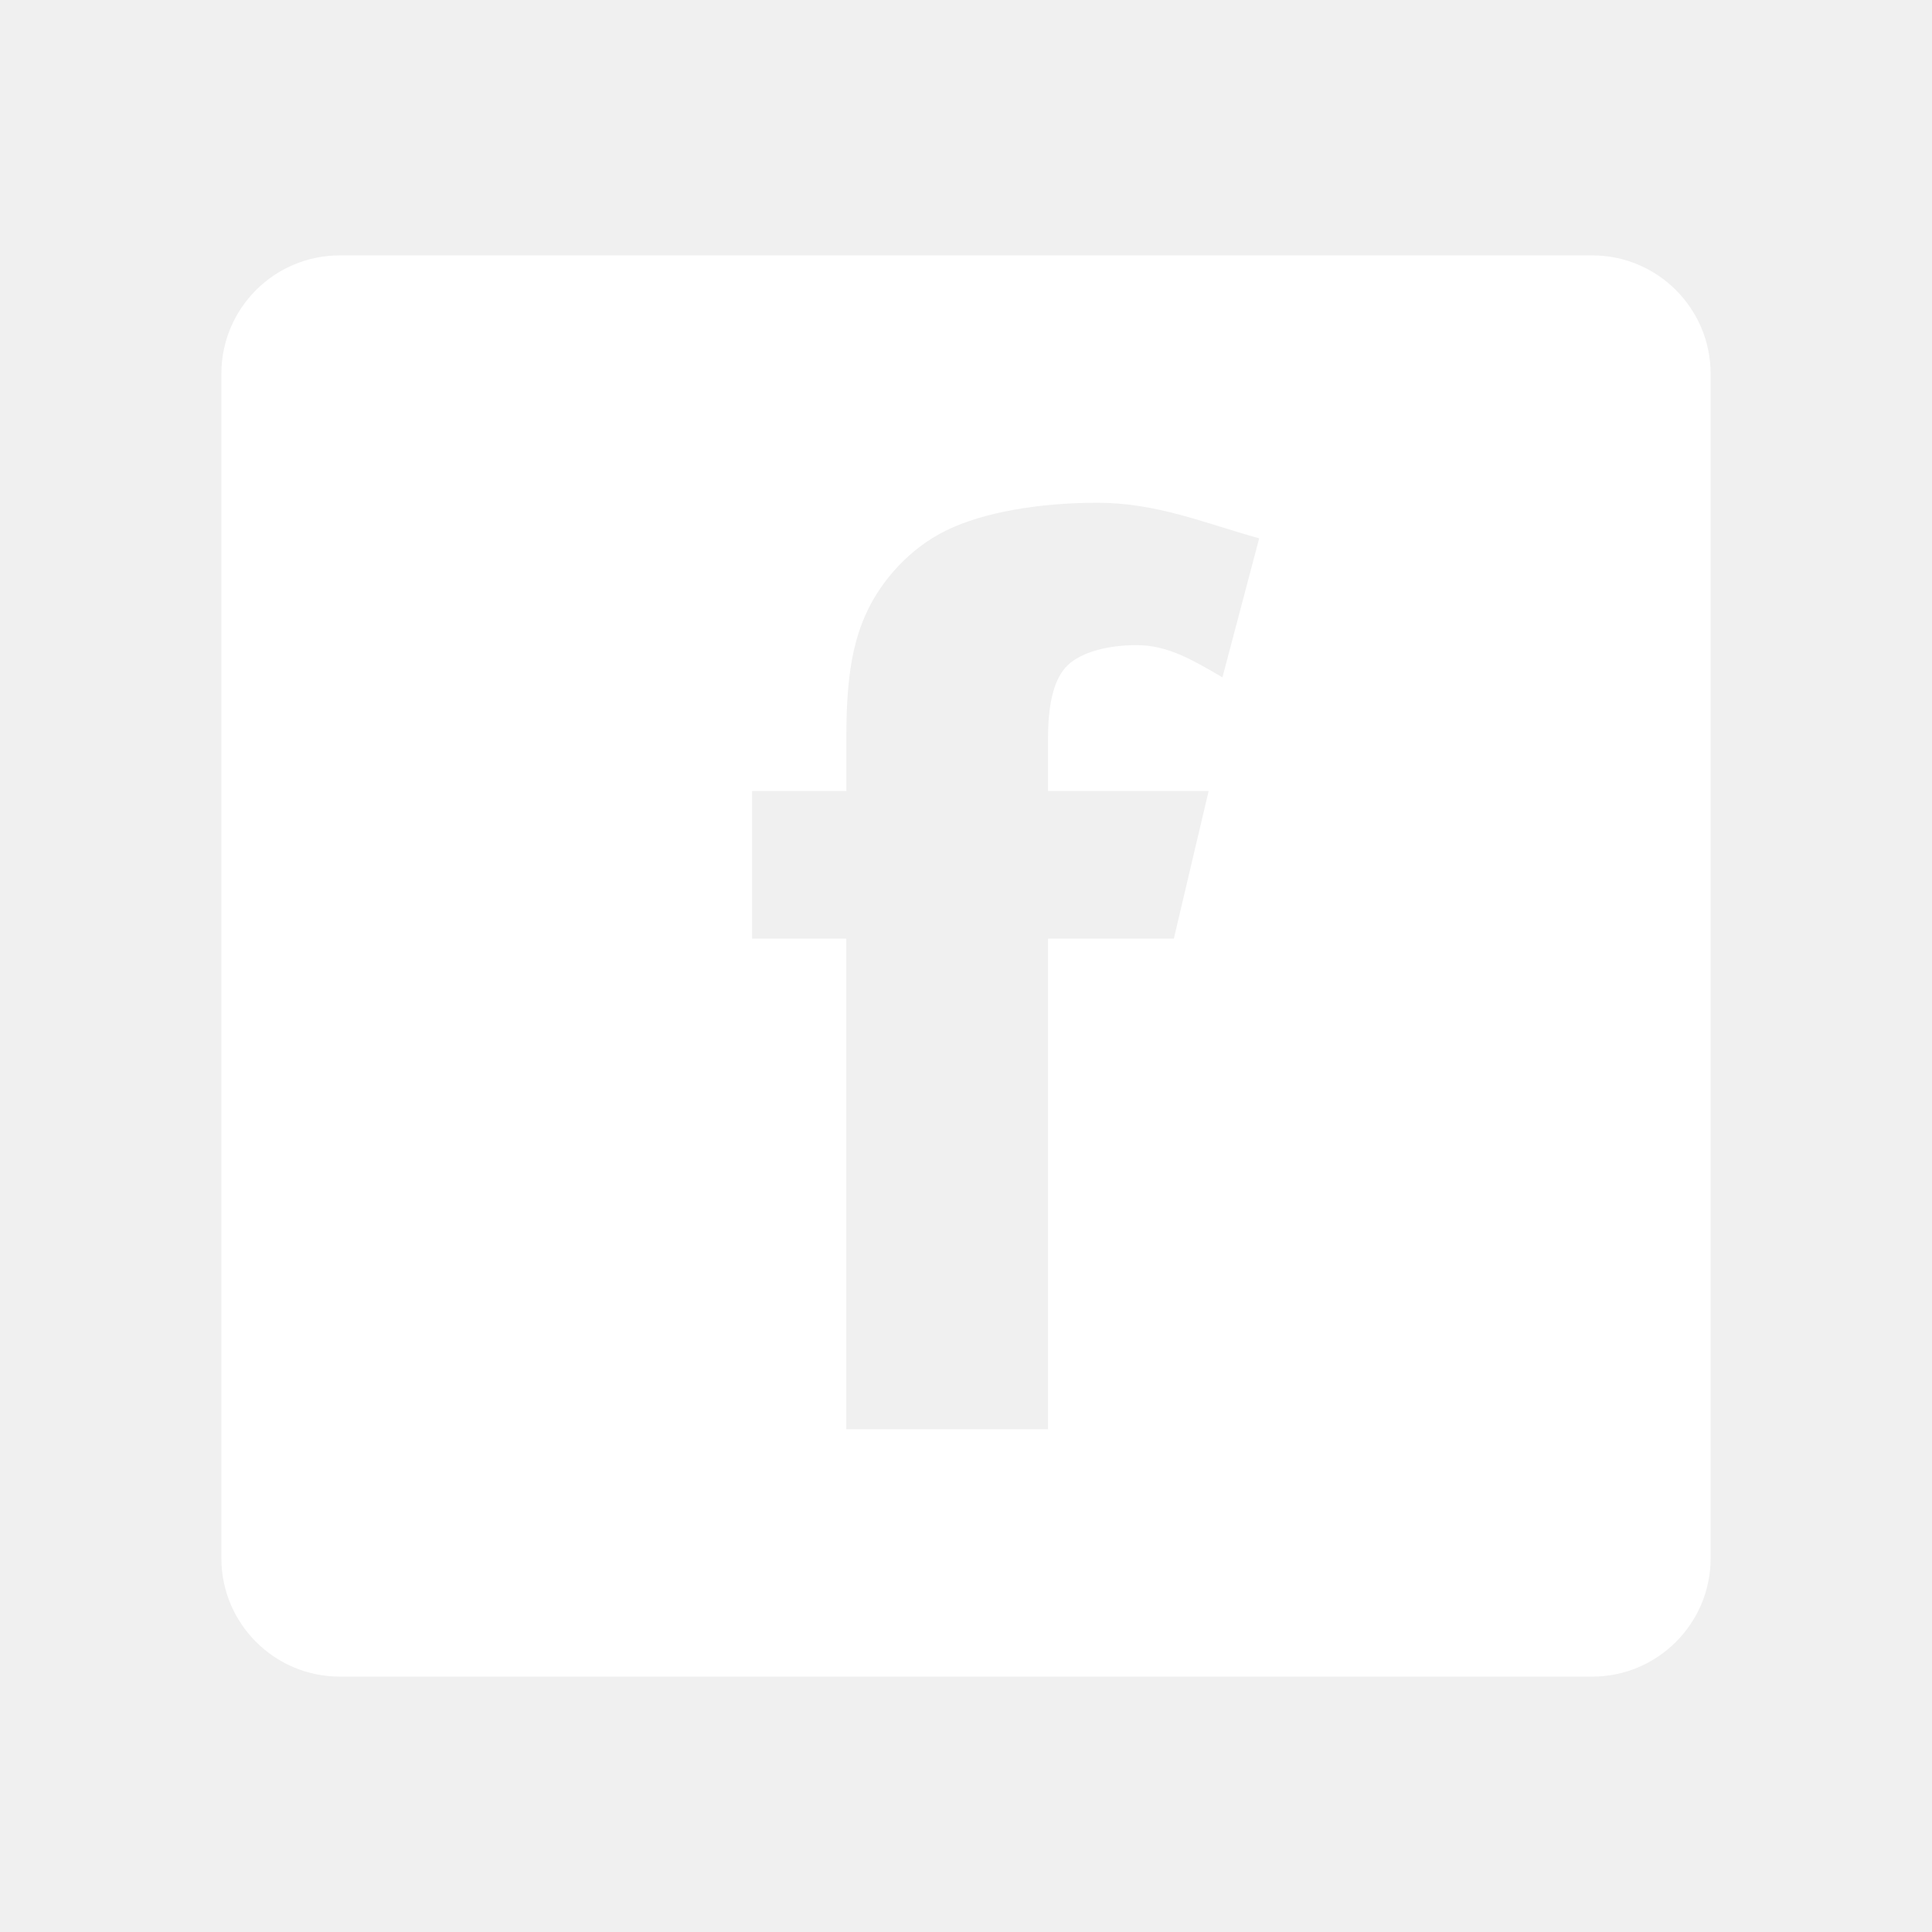
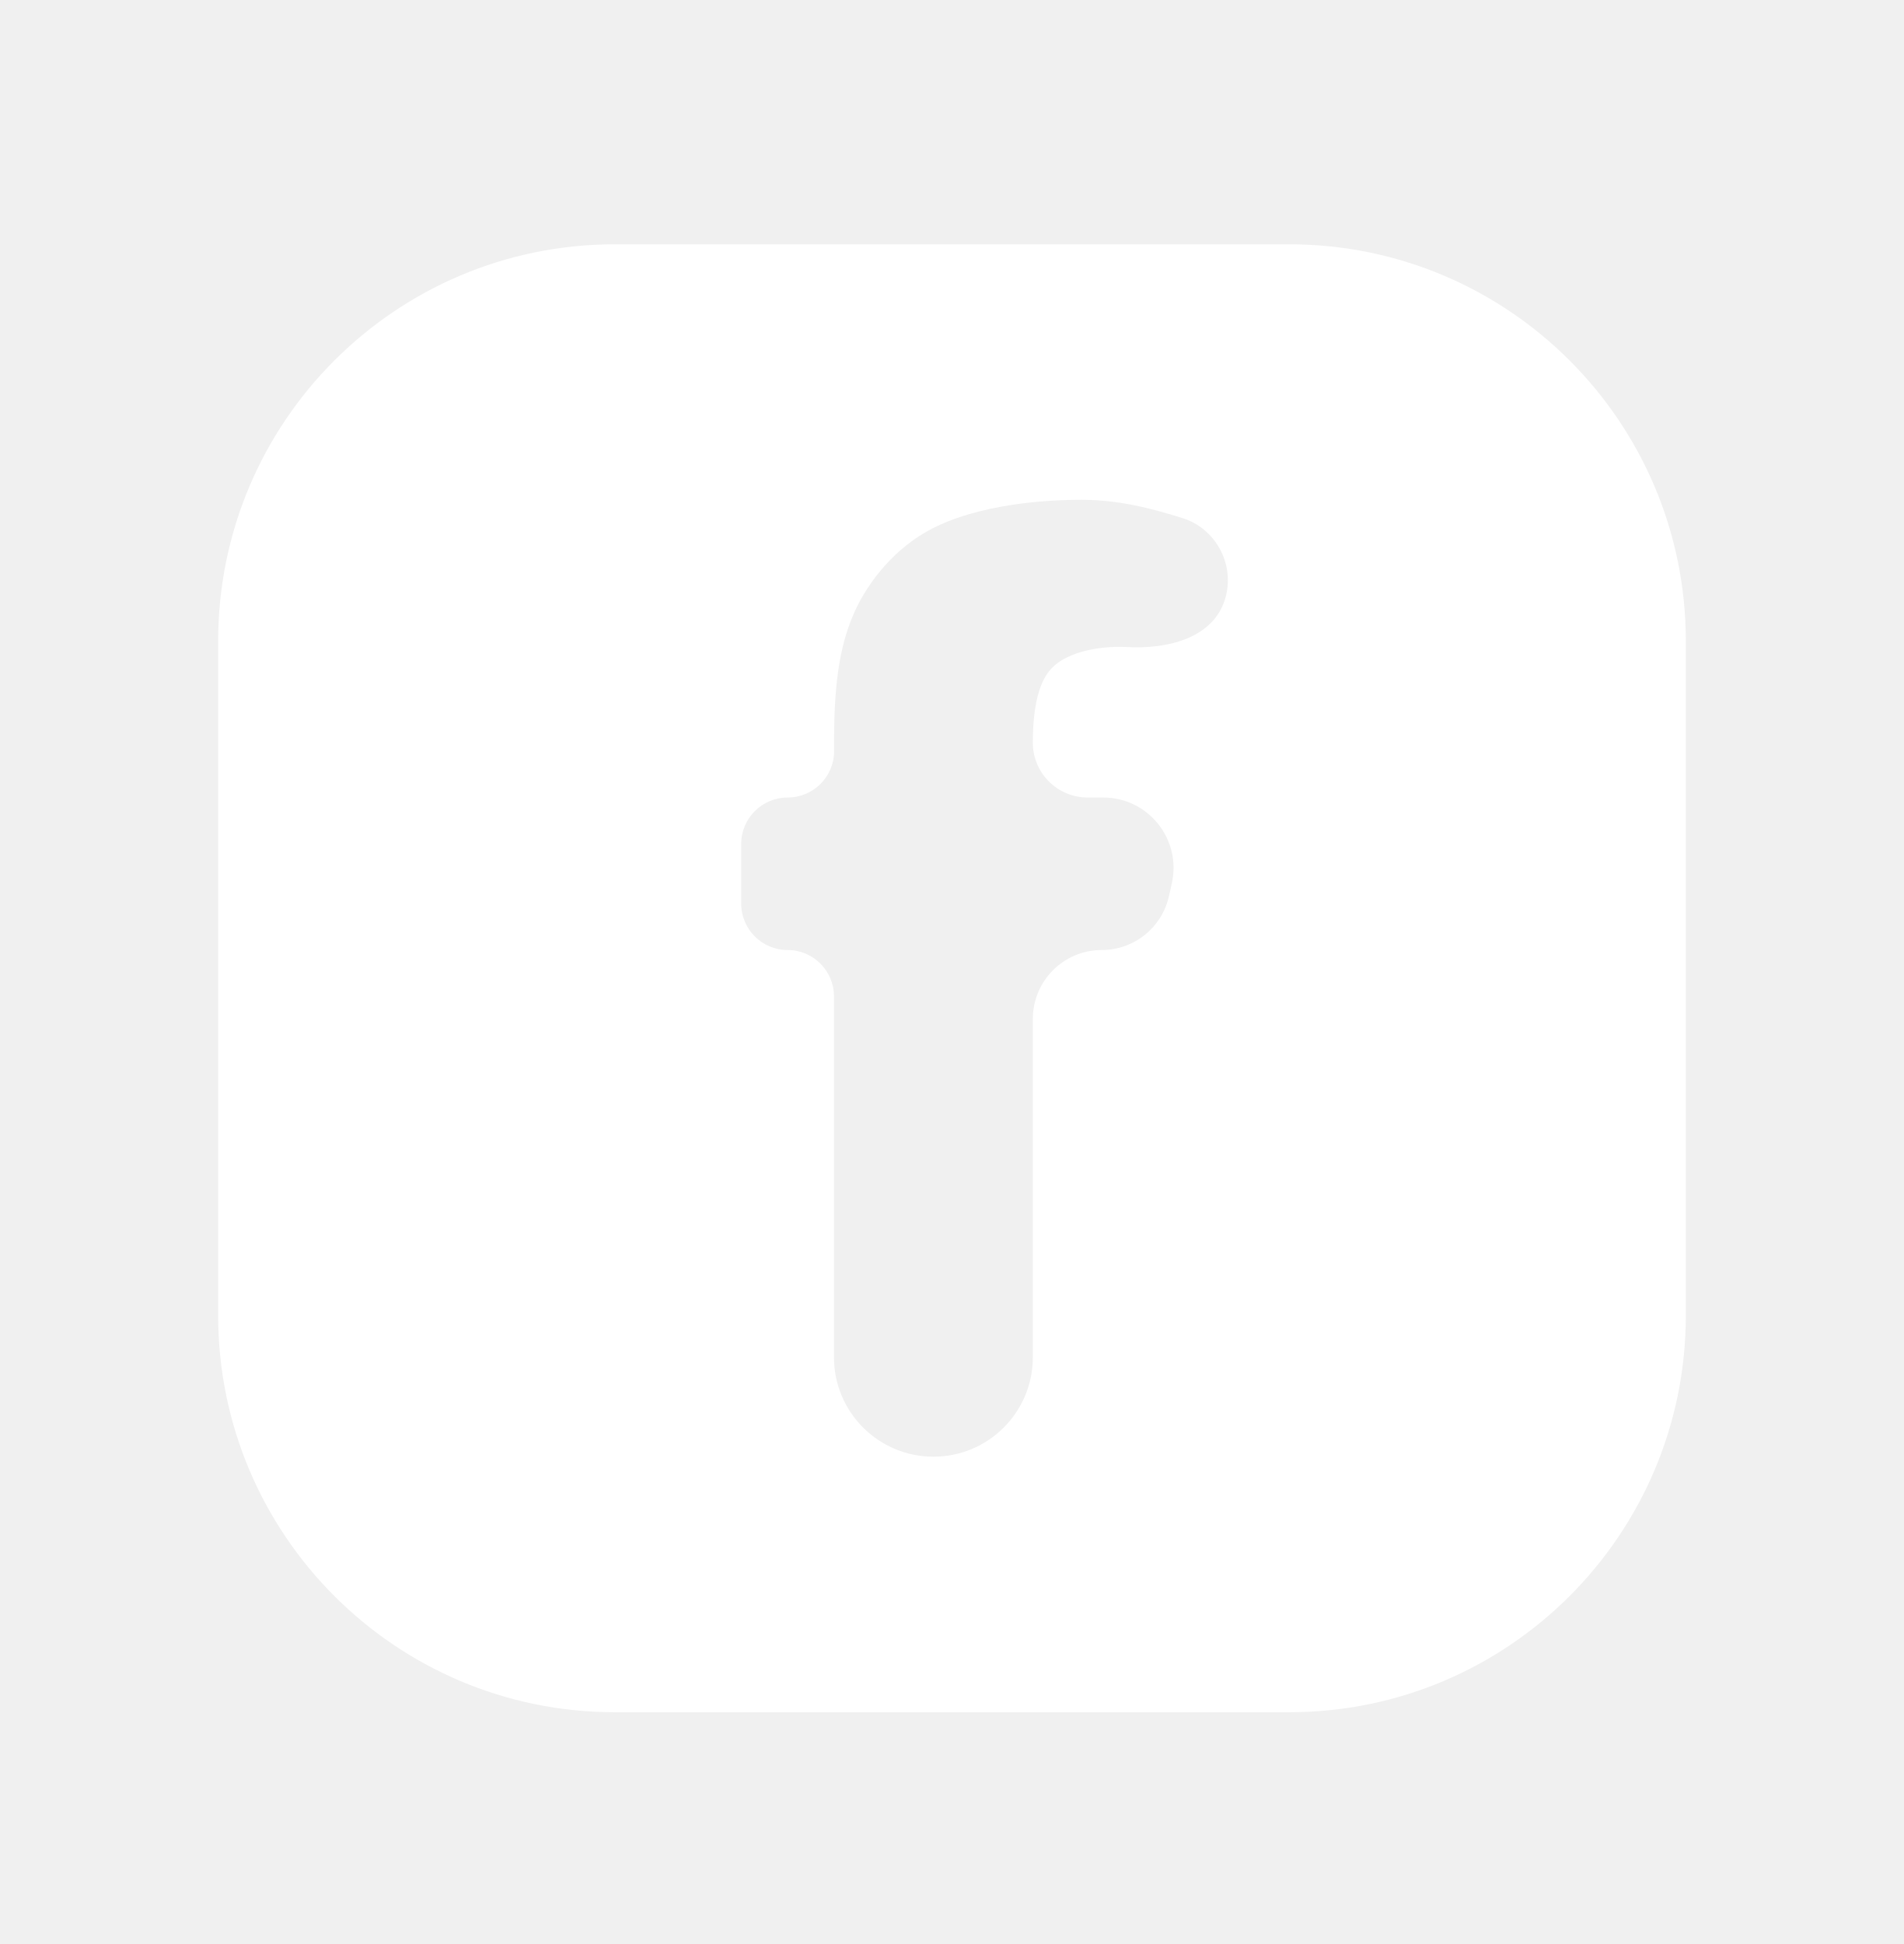
- <svg xmlns="http://www.w3.org/2000/svg" width="48" height="48" viewBox="0 0 48 48" fill="none">
-   <g clip-path="url(#clip0_295_4446)">
-     <path d="M39.559 6.345H8.445C6.816 6.345 5.5 7.66 5.5 9.287V38.715C5.5 40.336 6.816 41.655 8.445 41.655H39.559C41.18 41.655 42.5 40.337 42.5 38.715V9.287C42.499 7.66 41.179 6.345 39.559 6.345ZM30.371 16.829C29.606 16.381 28.999 16.028 28.236 16.028C27.49 16.028 26.852 16.215 26.526 16.528C26.2 16.84 26.038 17.443 26.038 18.334V19.652H30.028L29.164 23.32H26.038V35.508H21.025V23.32H18.686V19.652H21.028V18.252C21.028 16.778 21.205 15.896 21.553 15.168C21.9 14.442 22.574 13.634 23.511 13.177C24.446 12.721 25.83 12.491 27.262 12.491C28.731 12.491 29.878 12.98 31.284 13.375L30.371 16.829Z" fill="white" />
+ <svg xmlns="http://www.w3.org/2000/svg" width="48" height="49" viewBox="0 0 48 49" fill="none">
+   <g clip-path="url(#clip0_452_4351)">
+     <path d="M39.559 6.158H8.445C6.816 6.158 5.5 7.536 5.5 9.24V40.078C5.5 41.776 6.816 43.158 8.445 43.158H39.559C41.18 43.158 42.5 41.778 42.5 40.078V9.24C42.499 7.536 41.179 6.158 39.559 6.158ZM30.905 15.024C30.64 16.075 29.458 16.373 28.376 16.308C28.33 16.306 28.283 16.304 28.236 16.304C27.49 16.304 26.852 16.5 26.526 16.829C26.2 17.155 26.038 17.787 26.038 18.721C26.038 19.484 26.657 20.102 27.42 20.102H27.812C28.948 20.102 29.791 21.156 29.542 22.265L29.469 22.59C29.291 23.383 28.587 23.946 27.775 23.946C26.815 23.946 26.038 24.724 26.038 25.683V34.211C26.038 35.595 24.916 36.717 23.532 36.717C22.148 36.717 21.025 35.595 21.025 34.211V25.116C21.025 24.47 20.502 23.946 19.856 23.946C19.21 23.946 18.686 23.422 18.686 22.776V21.273C18.686 20.627 19.21 20.102 19.857 20.102C20.504 20.102 21.028 19.578 21.028 18.932V18.635C21.028 17.09 21.205 16.166 21.553 15.403C21.9 14.643 22.574 13.796 23.511 13.317C24.446 12.839 25.83 12.598 27.262 12.598C28.191 12.598 28.991 12.803 29.809 13.058C30.633 13.316 31.117 14.186 30.905 15.024Z" fill="white" />
  </g>
  <defs>
-     <clipPath id="clip0_295_4446">
-       <rect width="37" height="37" fill="white" transform="translate(5.5 5.5)" />
+     <clipPath id="clip0_452_4351">
+       <rect x="5.5" y="6.158" width="37" height="37" rx="10" fill="white" />
    </clipPath>
  </defs>
</svg>
